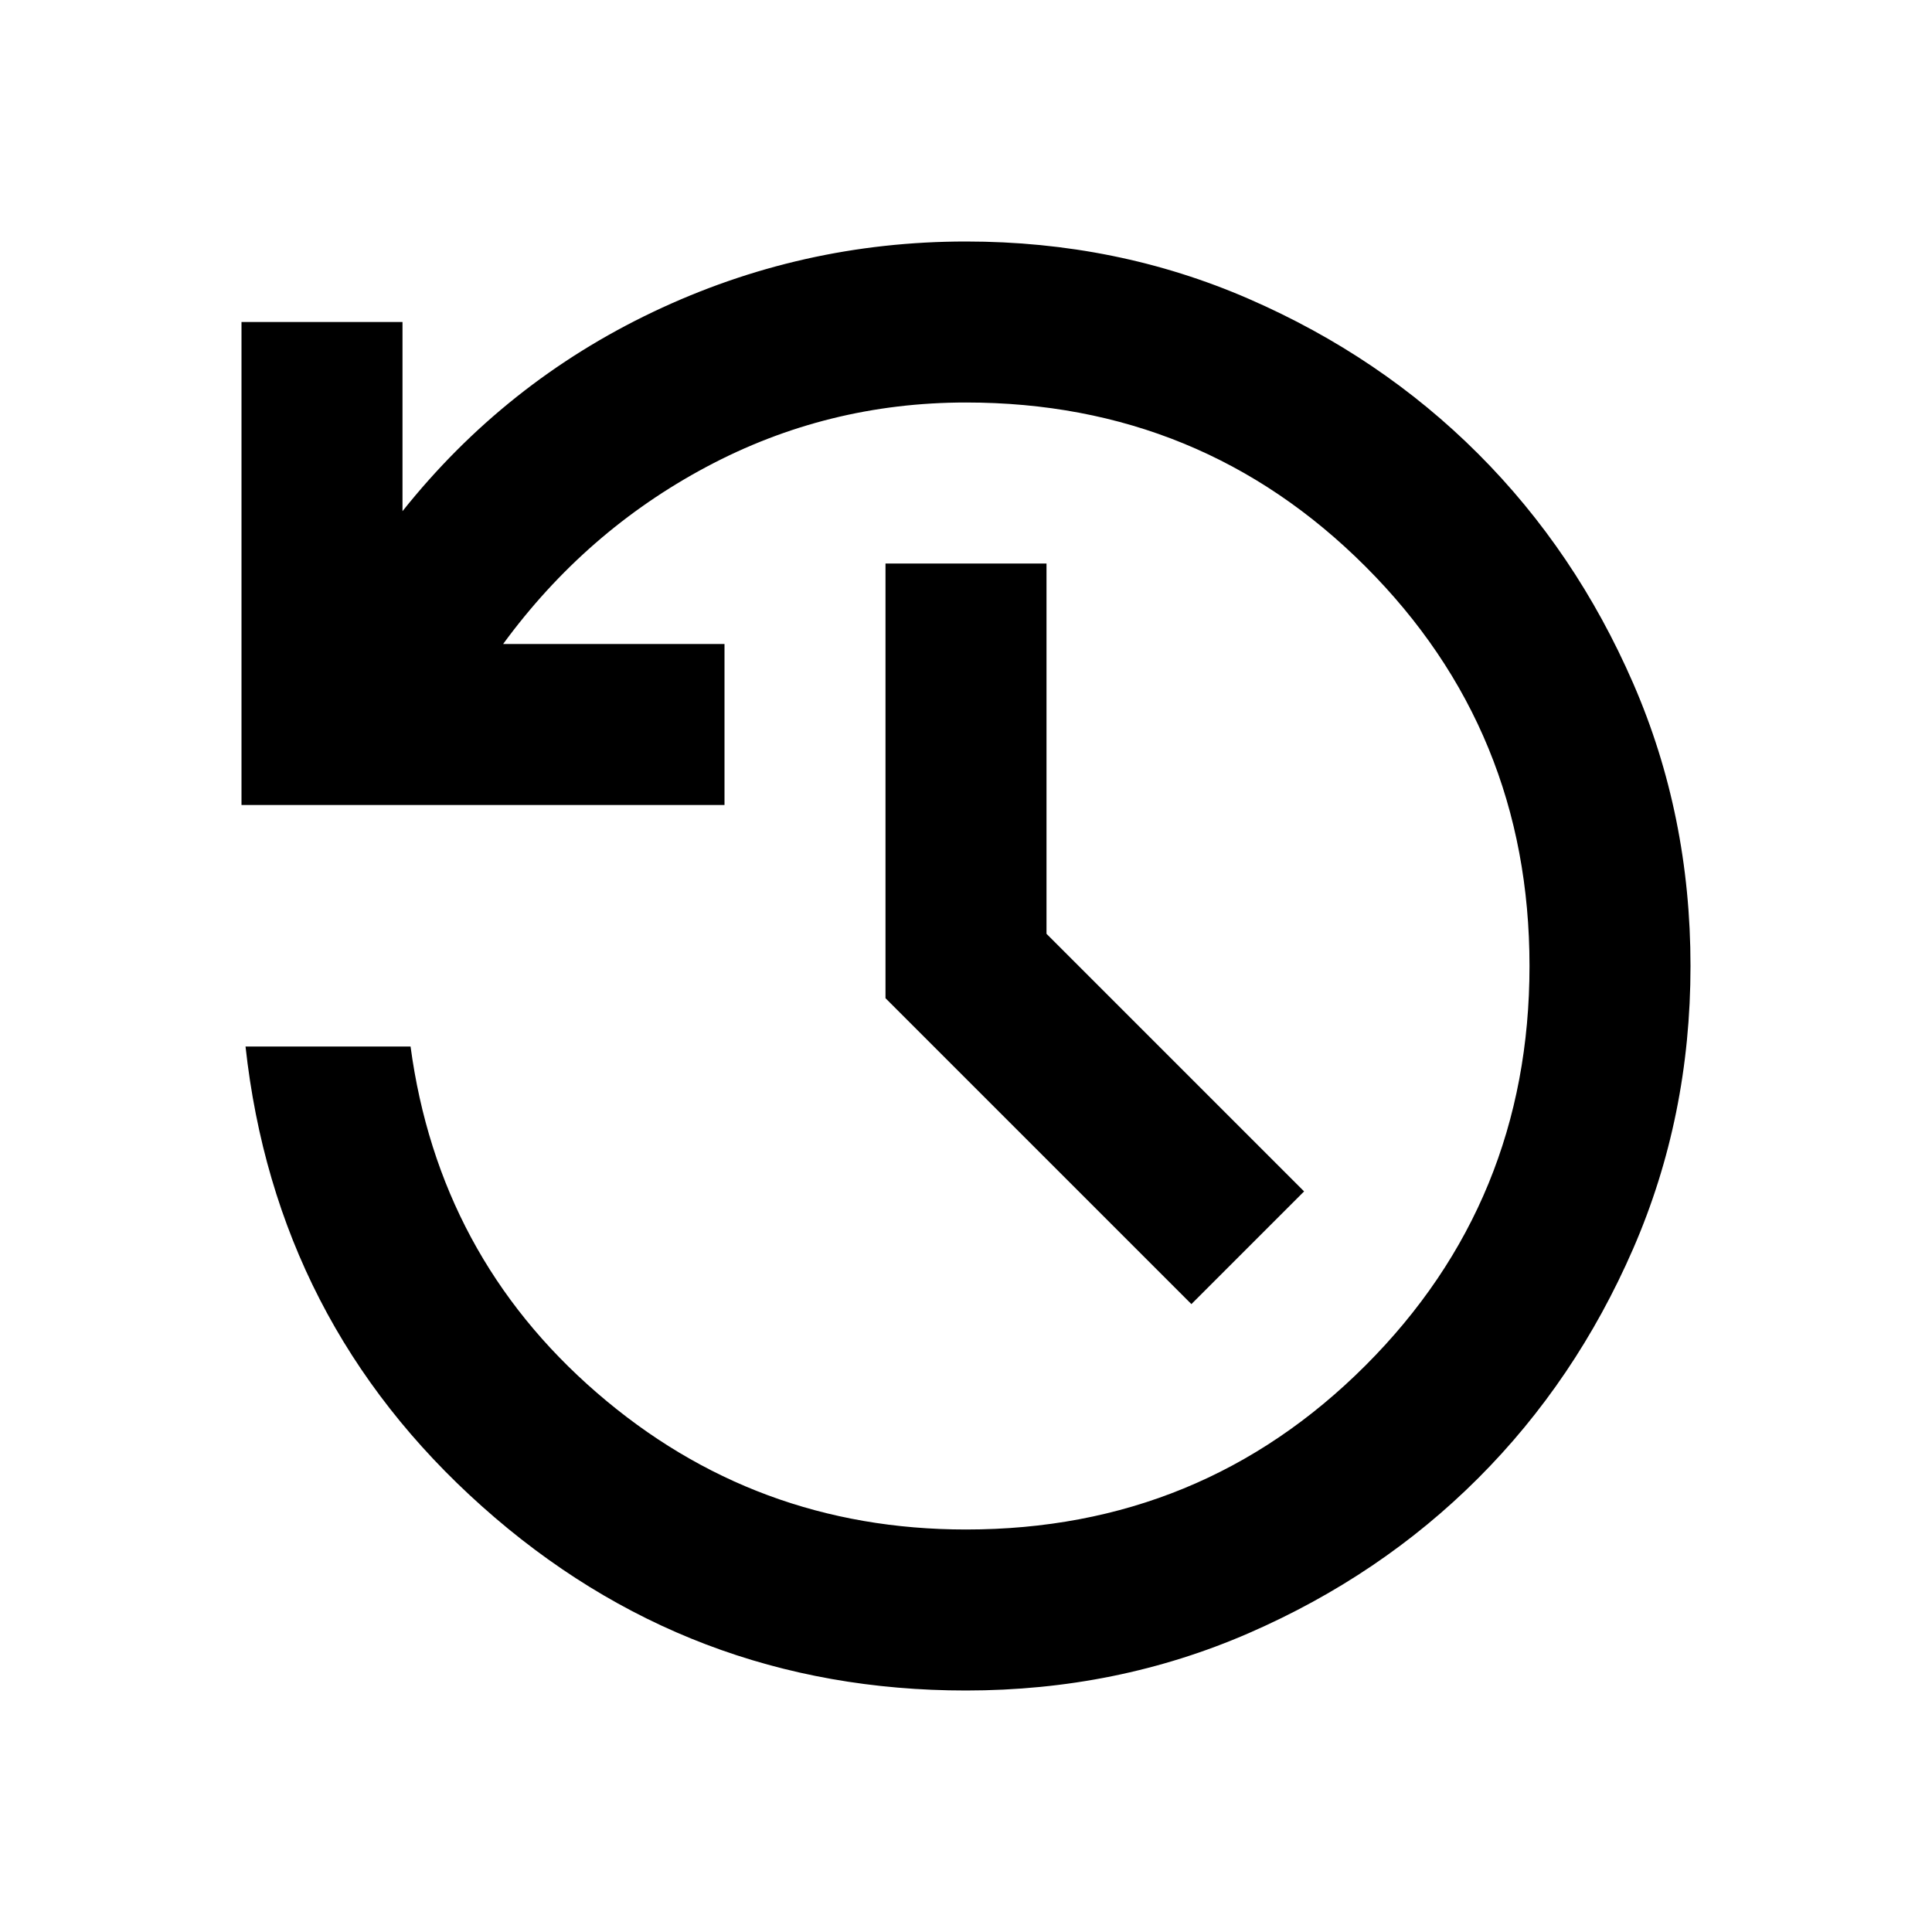
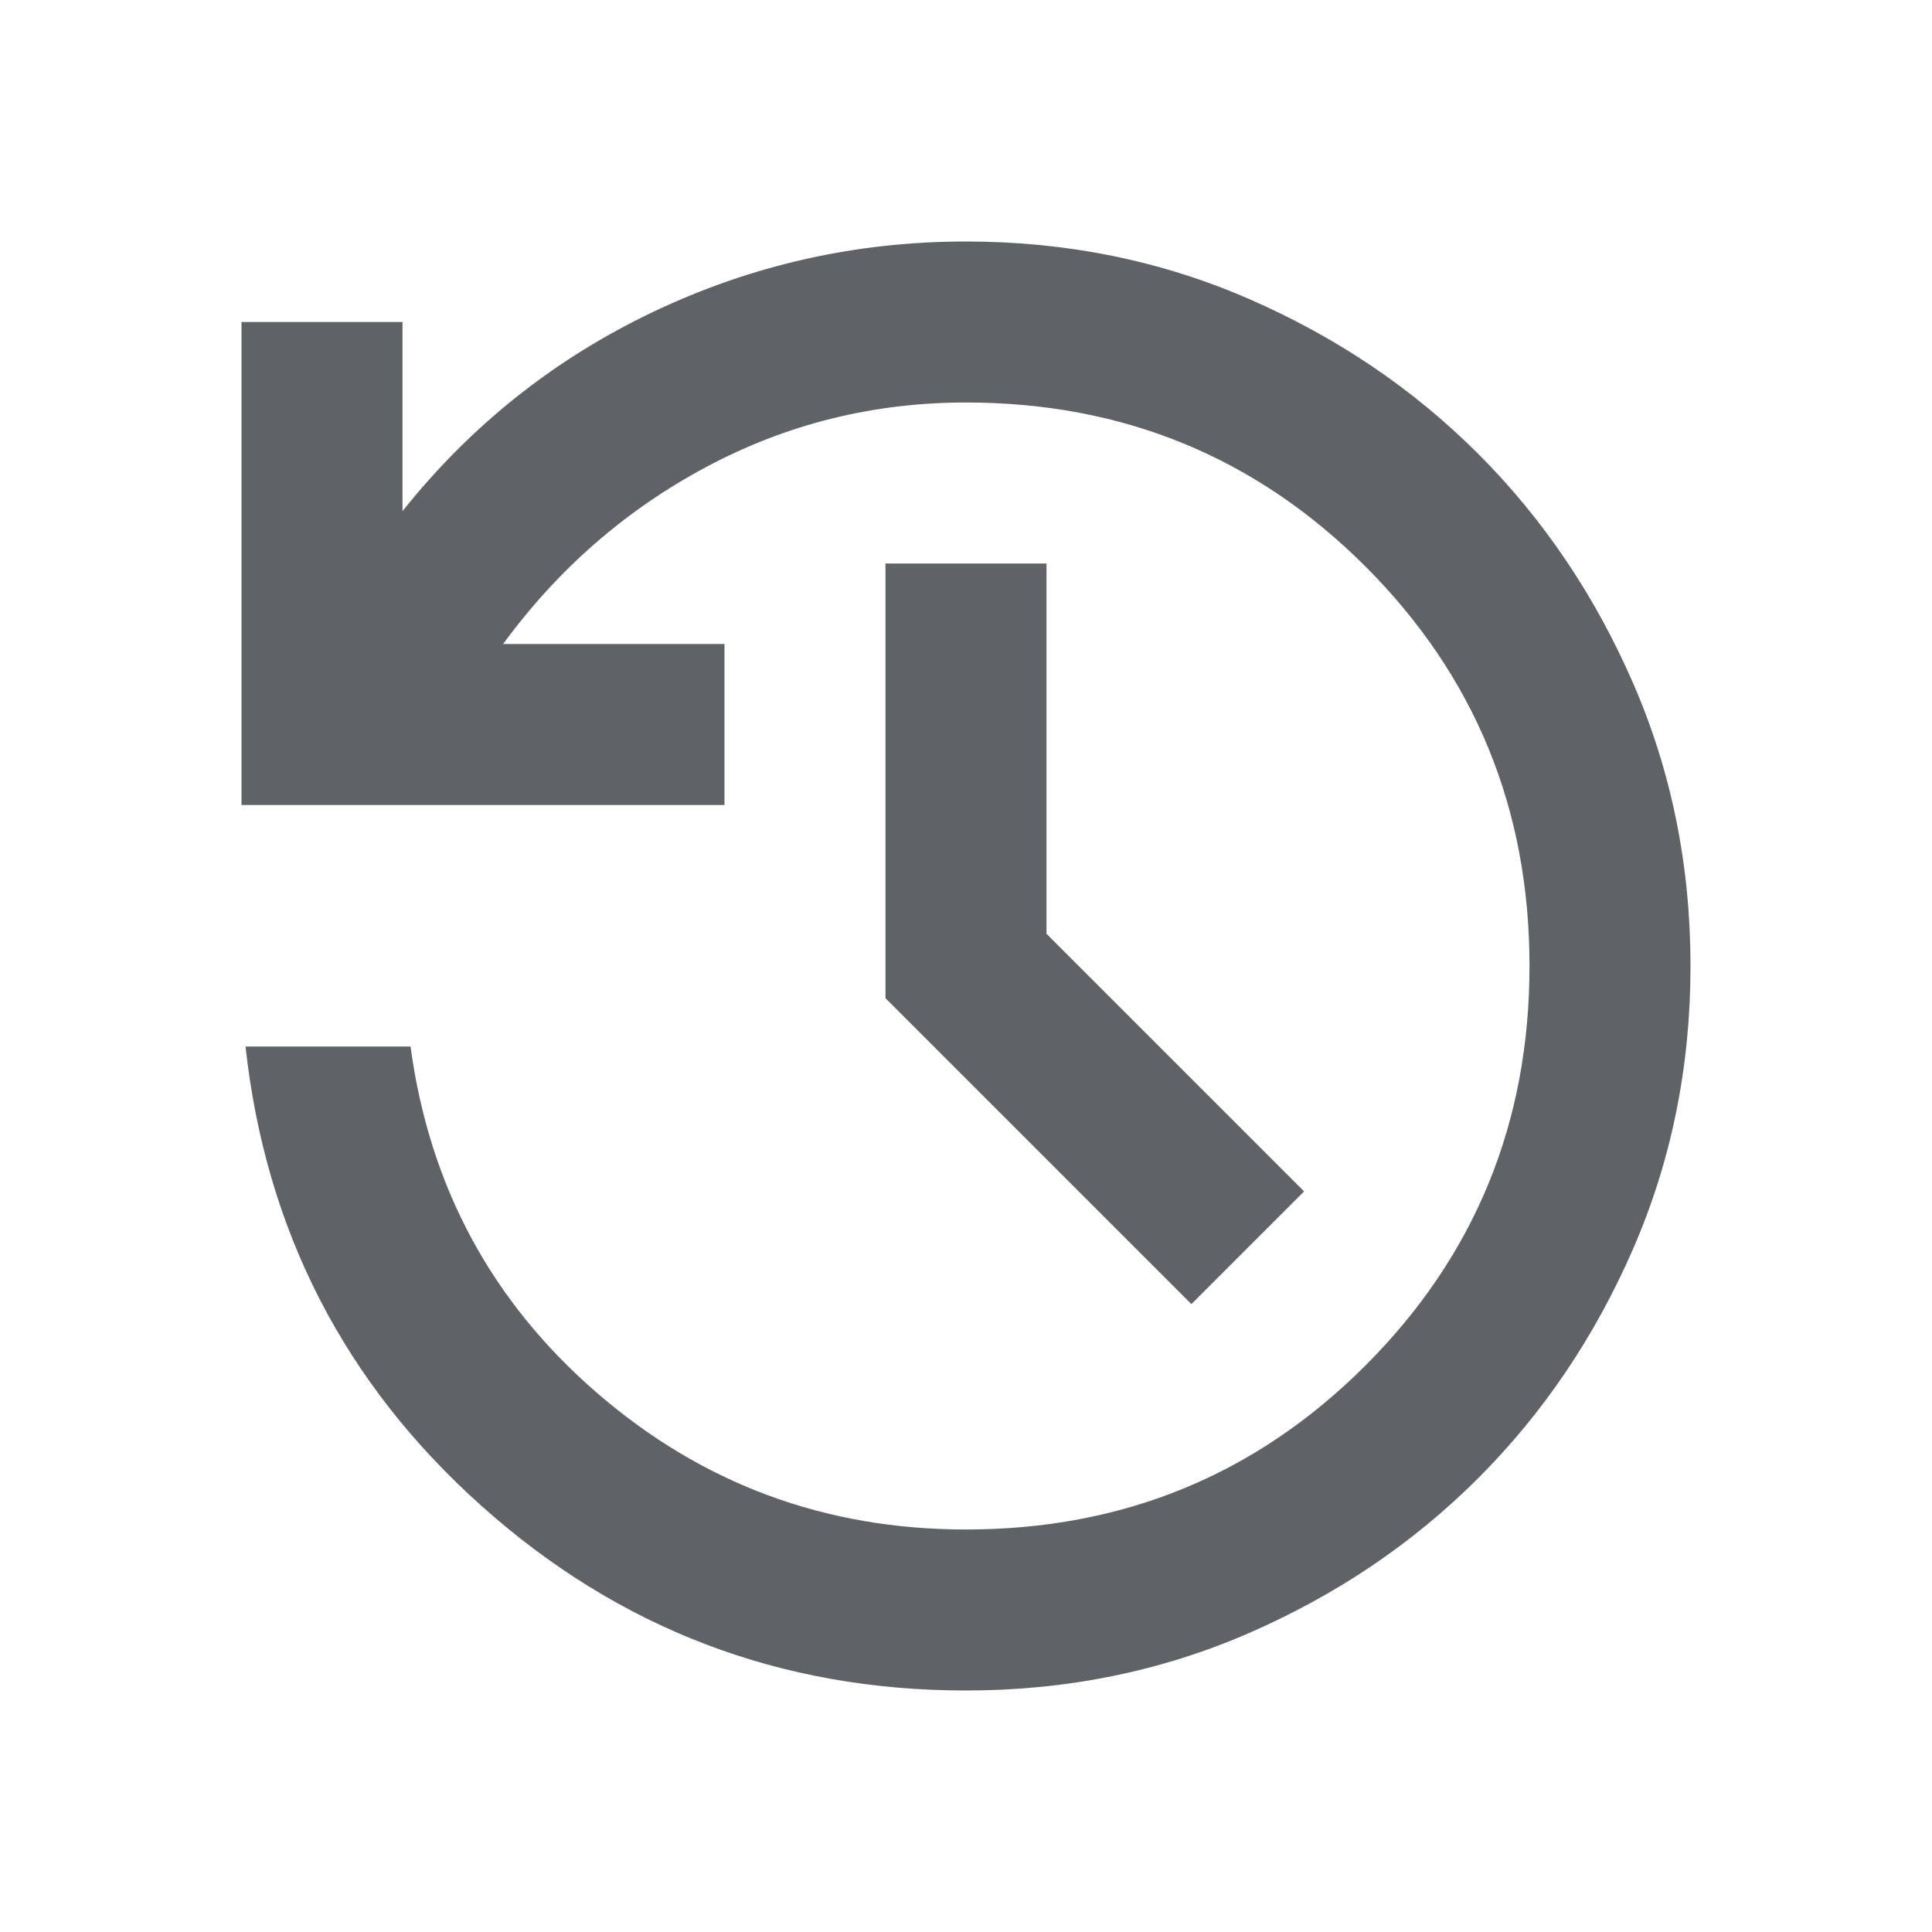
- <svg xmlns="http://www.w3.org/2000/svg" height="24px" viewBox="0 -960 960 960" width="24px" fill="#000000">
+ <svg xmlns="http://www.w3.org/2000/svg" height="24px" viewBox="0 -960 960 960" width="24px" fill="#5f6368">
  <path d="M480-120q-138 0-240.5-91.5T122-440h82q14 104 92.5 172T480-200q117 0 198.5-81.5T760-480q0-117-81.5-198.5T480-760q-69 0-129 32t-101 88h110v80H120v-240h80v94q51-64 124.5-99T480-840q75 0 140.5 28.5t114 77q48.5 48.5 77 114T840-480q0 75-28.5 140.5t-77 114q-48.5 48.5-114 77T480-120Zm112-192L440-464v-216h80v184l128 128-56 56Z" />
</svg>
